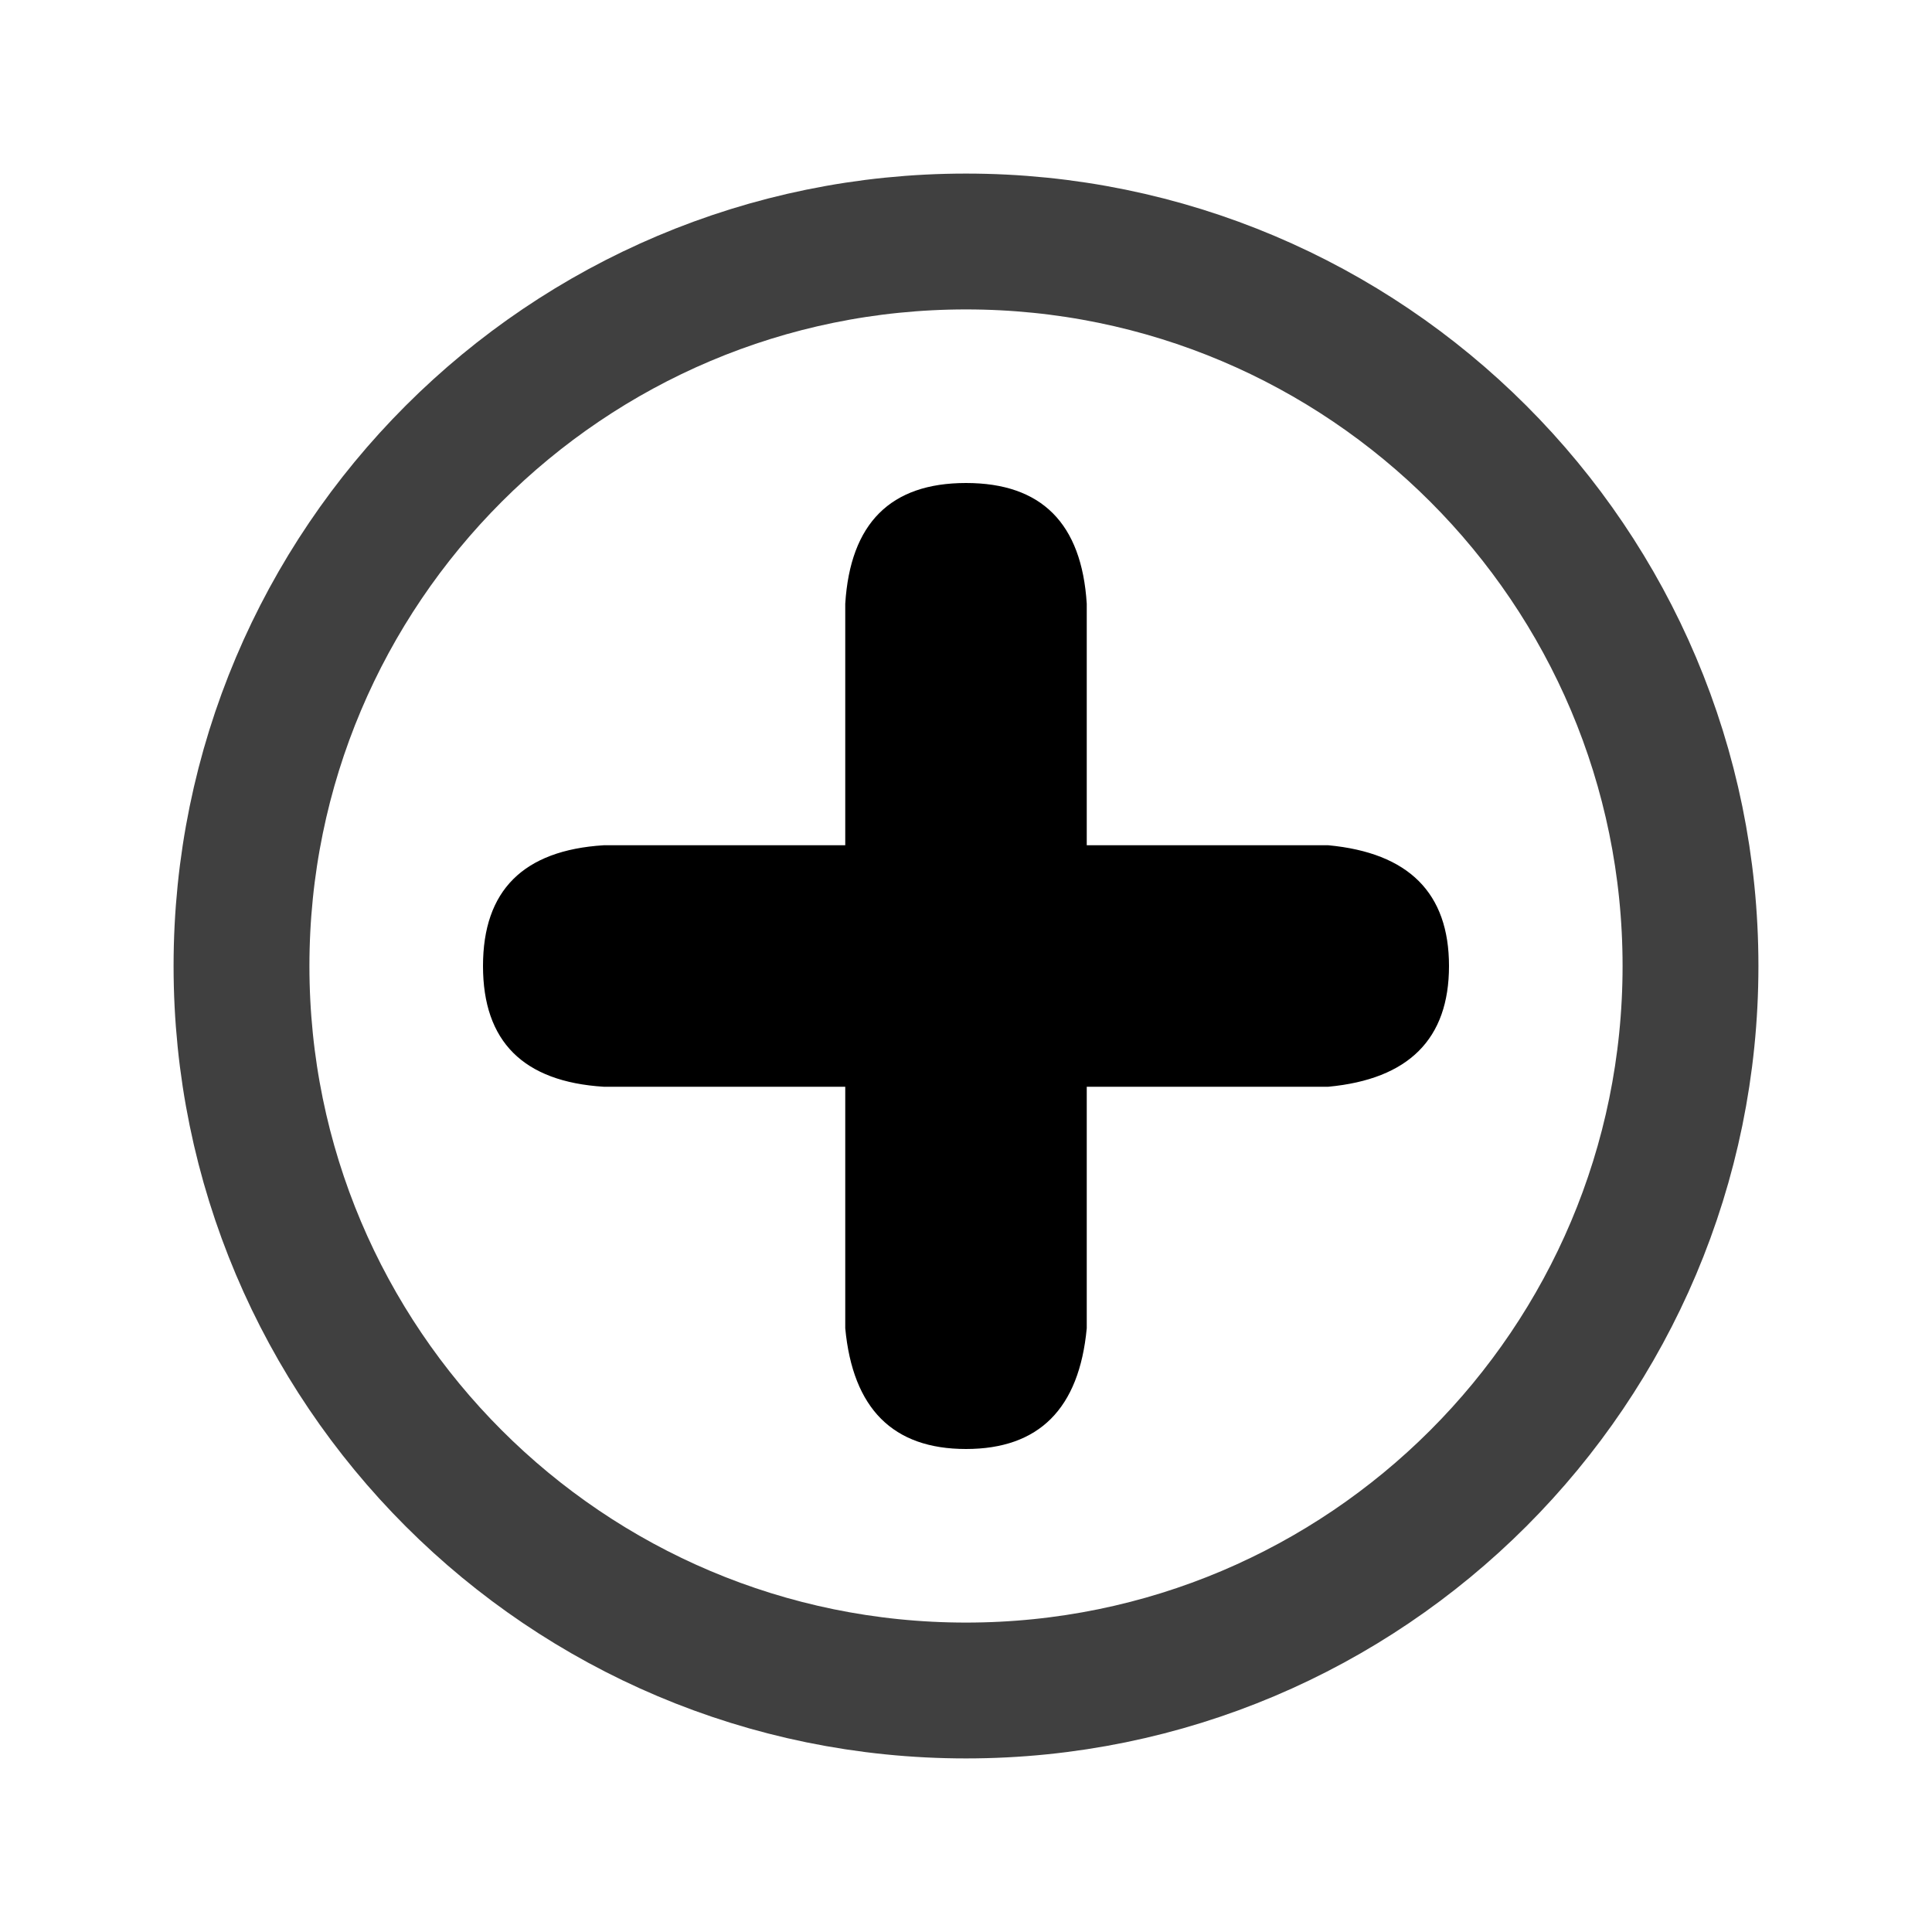
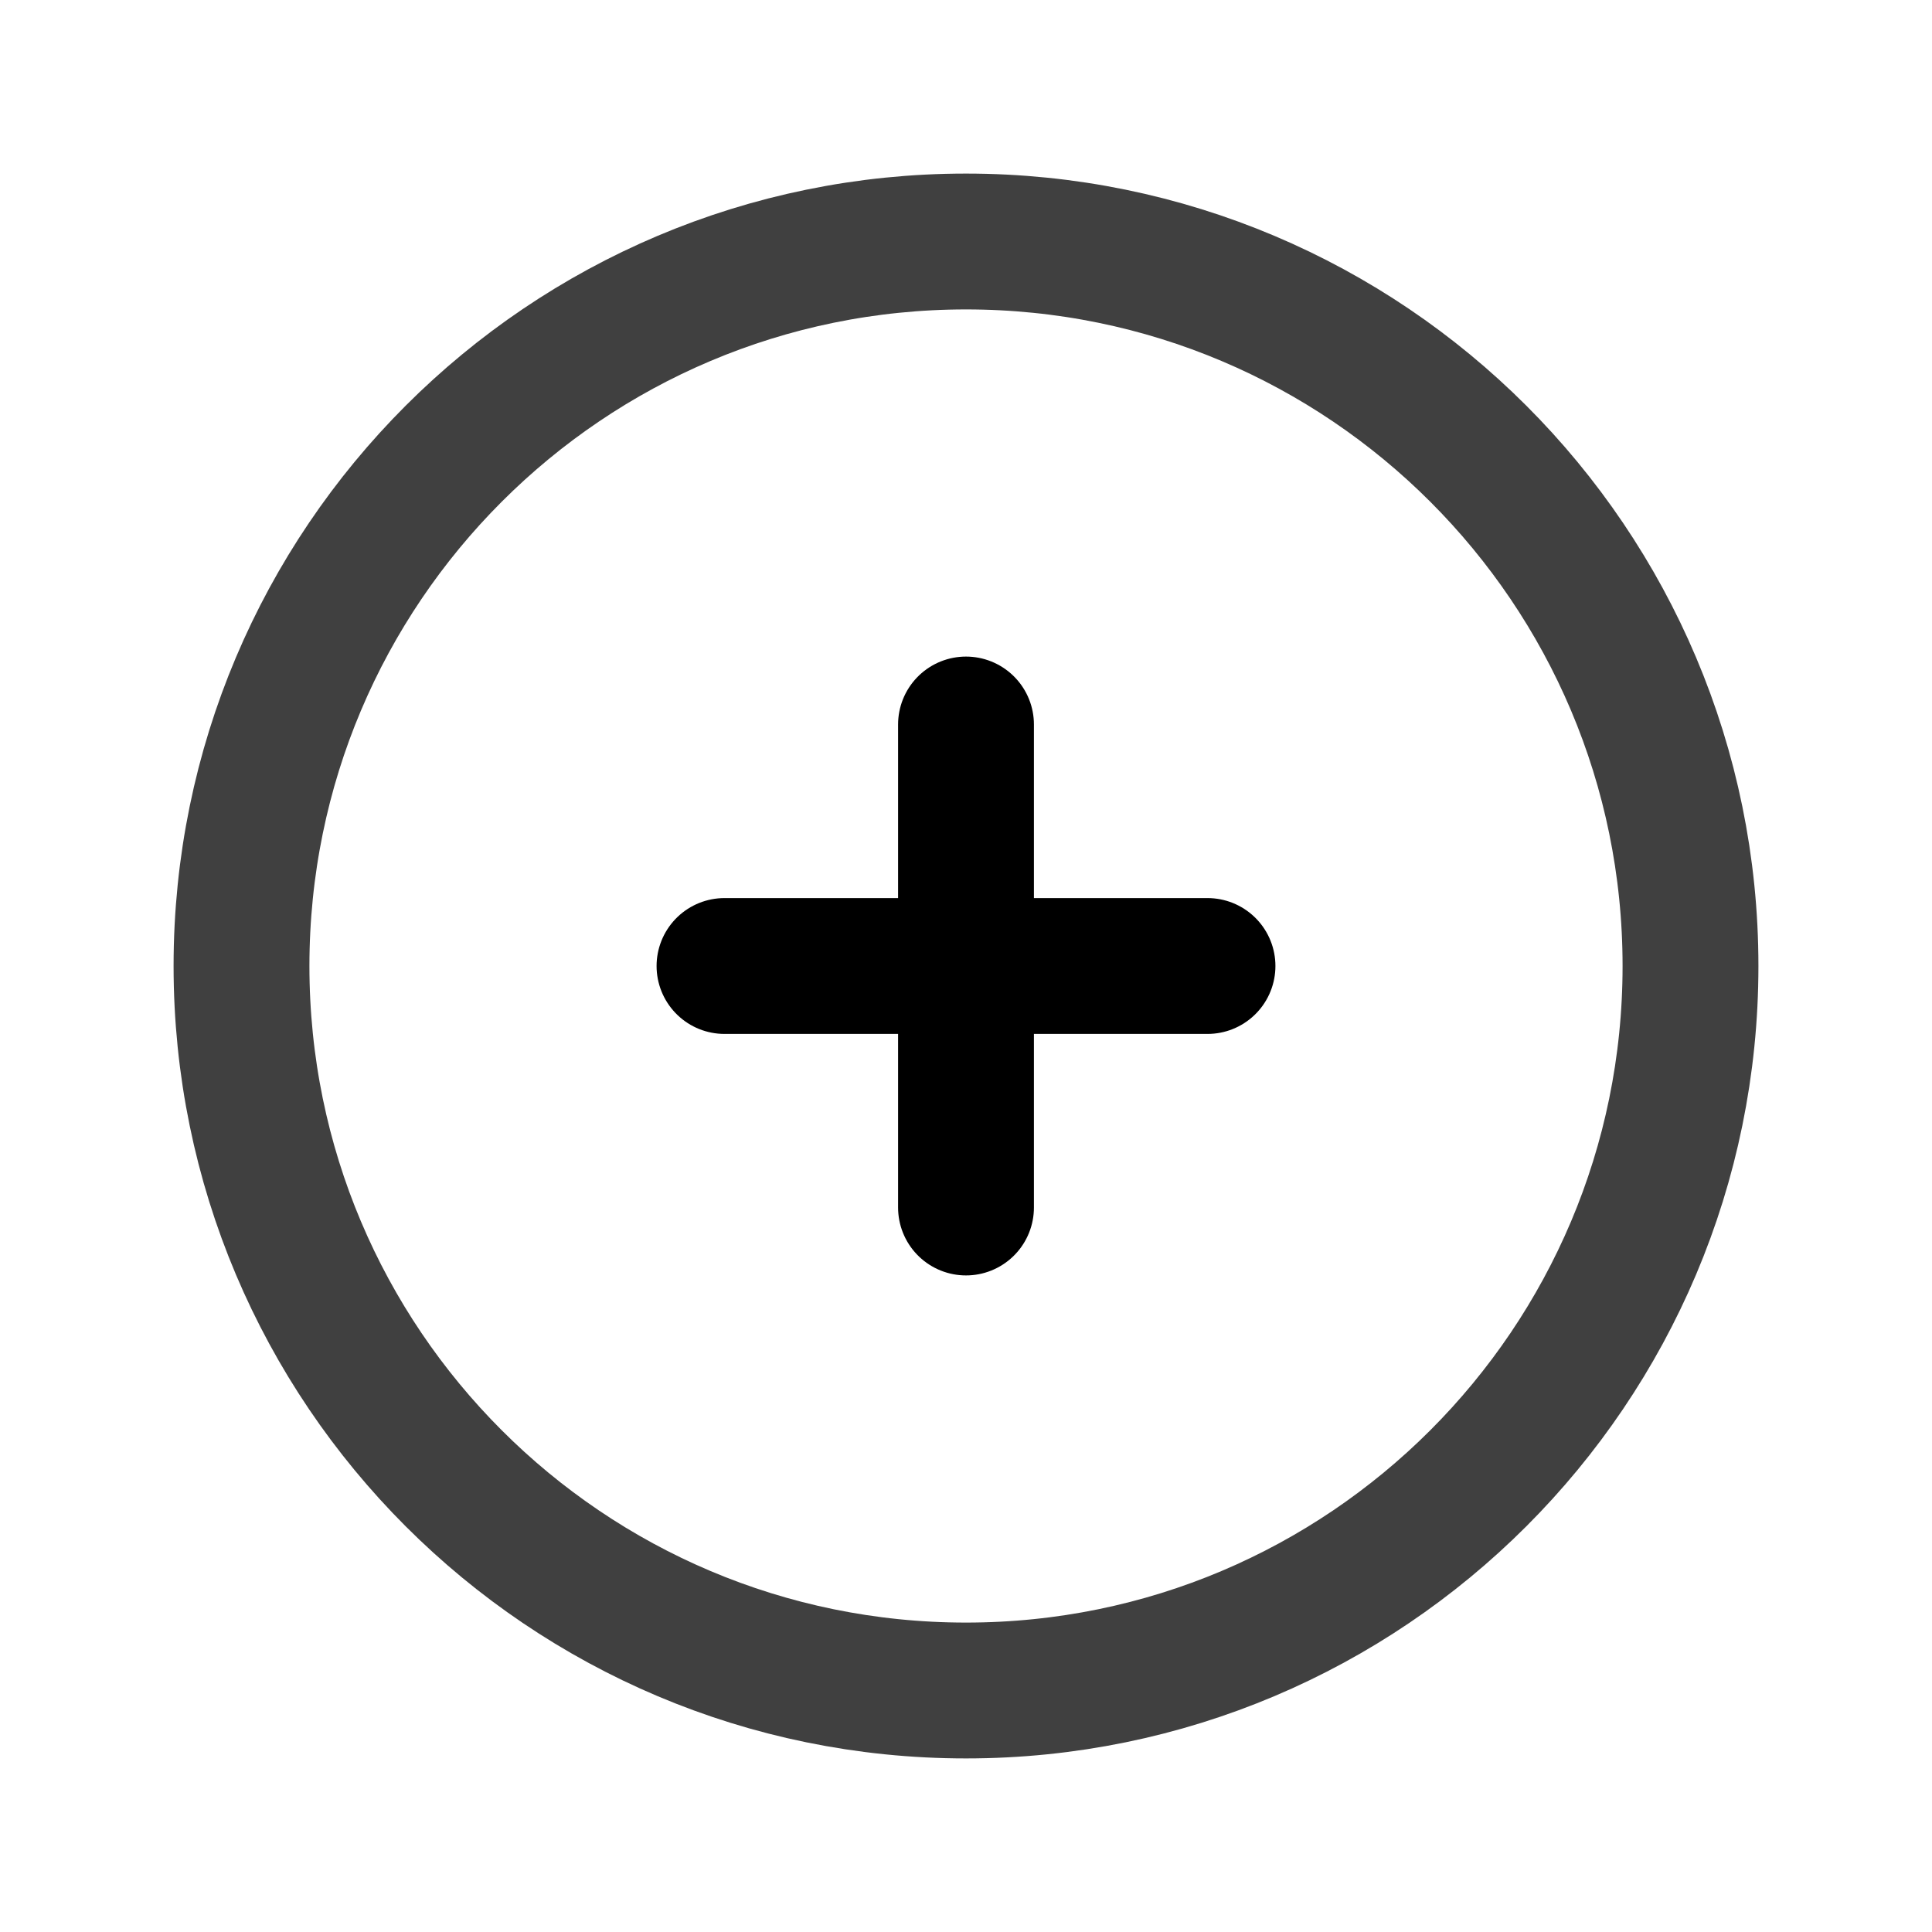
<svg xmlns="http://www.w3.org/2000/svg" style="isolation:isolate" viewBox="0 0 512 512" width="512" height="512">
-   <circle cx="256" cy="256" r="192" fill="none" />
-   <circle cx="256" cy="256" r="192" fill="none" stroke-width="36" stroke="rgb(64,64,64)" stroke-linejoin="miter" stroke-linecap="square" />
-   <path d=" M 160 288 Q 128 286 128 256 Q 128 226 160 224 L 224 224 L 224 160 Q 226 128 256 128 Q 286 128 288 160 L 288 224 L 352 224 Q 384 227 384 256 Q 384 285 352 288 L 288 288 L 288 352 Q 285 384 256 384 Q 227 384 224 352 L 224 288 L 160 288 Z " fill="rgb(0,0,0)" />
+   <circle vector-effect="non-scaling-stroke" cx="256" cy="256" r="192" fill="none" />
+   <circle vector-effect="non-scaling-stroke" cx="256" cy="256" r="192" fill="none" stroke-width="36" stroke="rgb(64,64,64)" stroke-linejoin="round" stroke-linecap="round" />
+   <line x1="192" y1="256" x2="320" y2="256" vector-effect="non-scaling-stroke" stroke-width="36" stroke="rgb(0,0,0)" stroke-linejoin="round" stroke-linecap="round" />
+   <line x1="256" y1="192" x2="256" y2="320" vector-effect="non-scaling-stroke" stroke-width="36" stroke="rgb(0,0,0)" stroke-linejoin="round" stroke-linecap="round" />
</svg>
